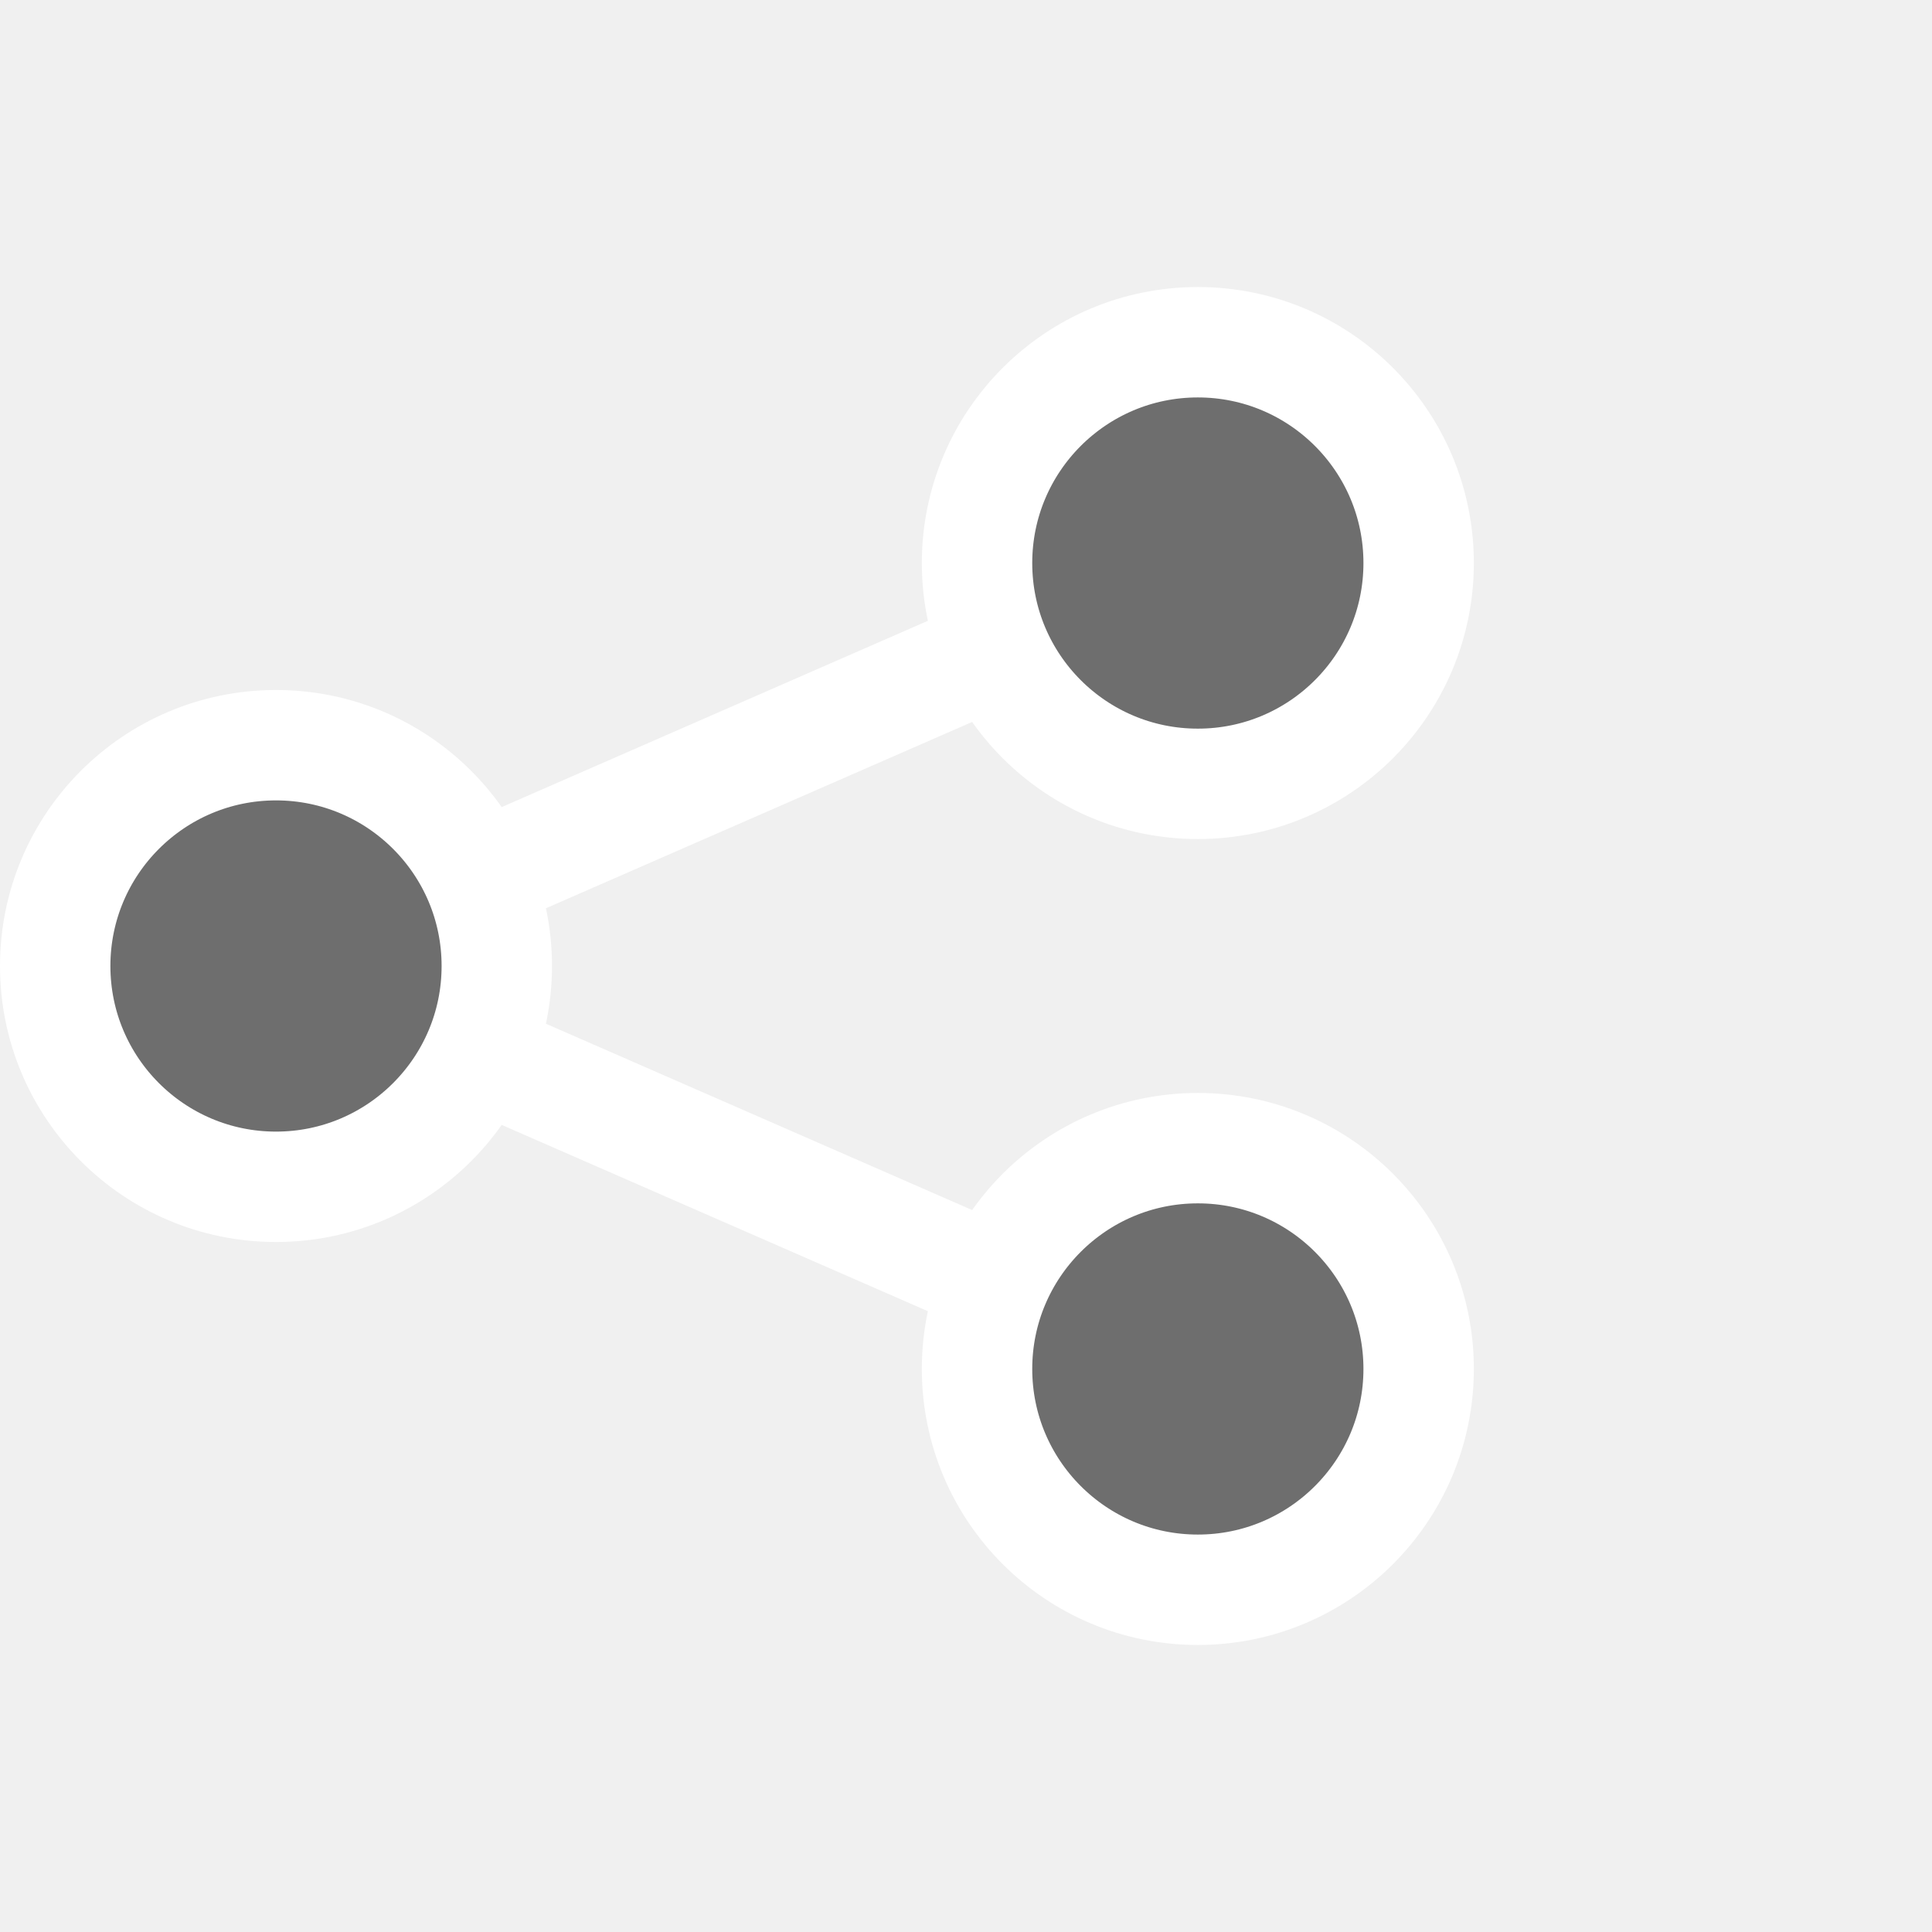
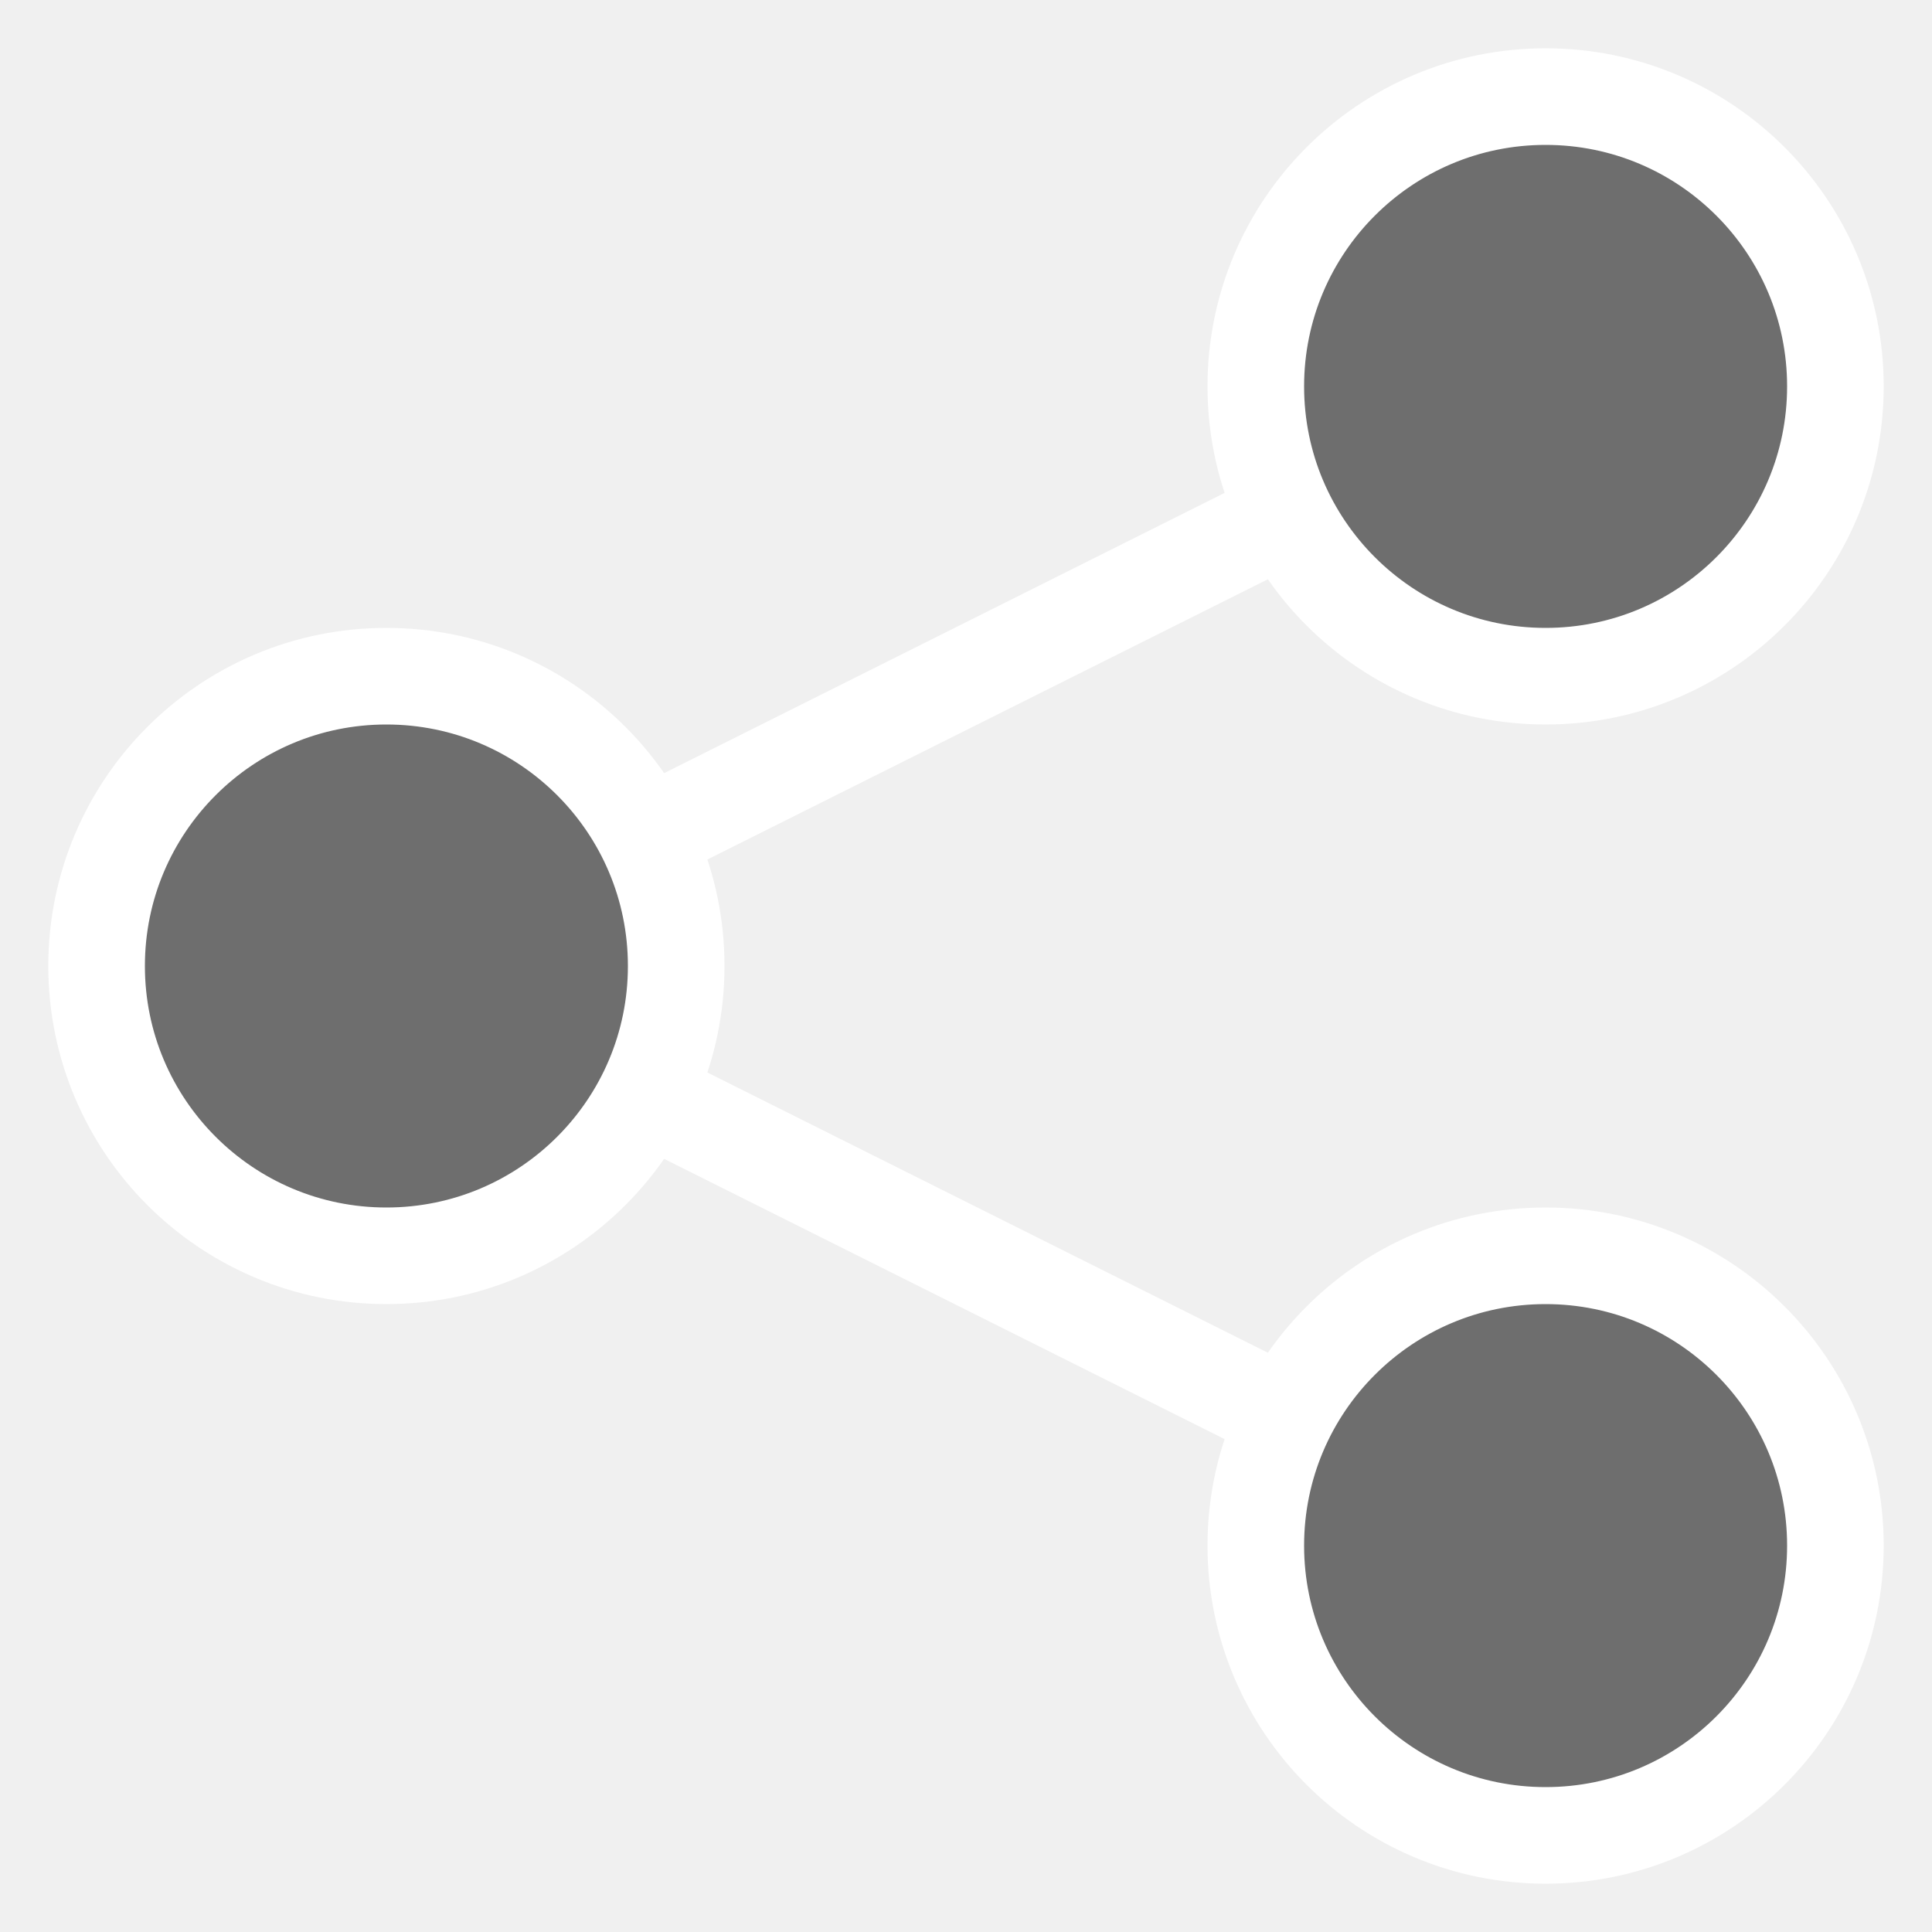
- <svg xmlns="http://www.w3.org/2000/svg" width="35px" height="35px" version="1.1">
-   <line x1="5" y1="17.5" x2="21.7" y2="10.2" class="line" />
-   <line x1="5" y1="17.5" x2="21.7" y2="24.8" class="line" />
-   <circle cx="5" cy="17.5" class="line" r="4" fill="#6E6E6E" />
-   <circle cx="21.7" cy="10.2" class="line" r="4" fill="#6E6E6E" />
-   <circle cx="21.7" cy="24.8" class="line" r="4" fill="#6E6E6E" />
+ <svg xmlns="http://www.w3.org/2000/svg" width="20px" height="20px" version="1.1">
+   <line x1="4" y1="10" x2="16" y2="4" class="line" />
+   <line x1="4" y1="10" x2="16" y2="16" class="line" />
+   <circle cx="4" cy="10" class="line" r="3" fill="#6E6E6E" />
+   <circle cx="16" cy="4" class="line" r="3" fill="#6E6E6E" />
+   <circle cx="16" cy="16" class="line" r="3" fill="#6E6E6E" />
  <style>
.line {
	stroke:#FFF;
- 	stroke-width:2;
+ 	stroke-width:1;
}
</style>
</svg>
